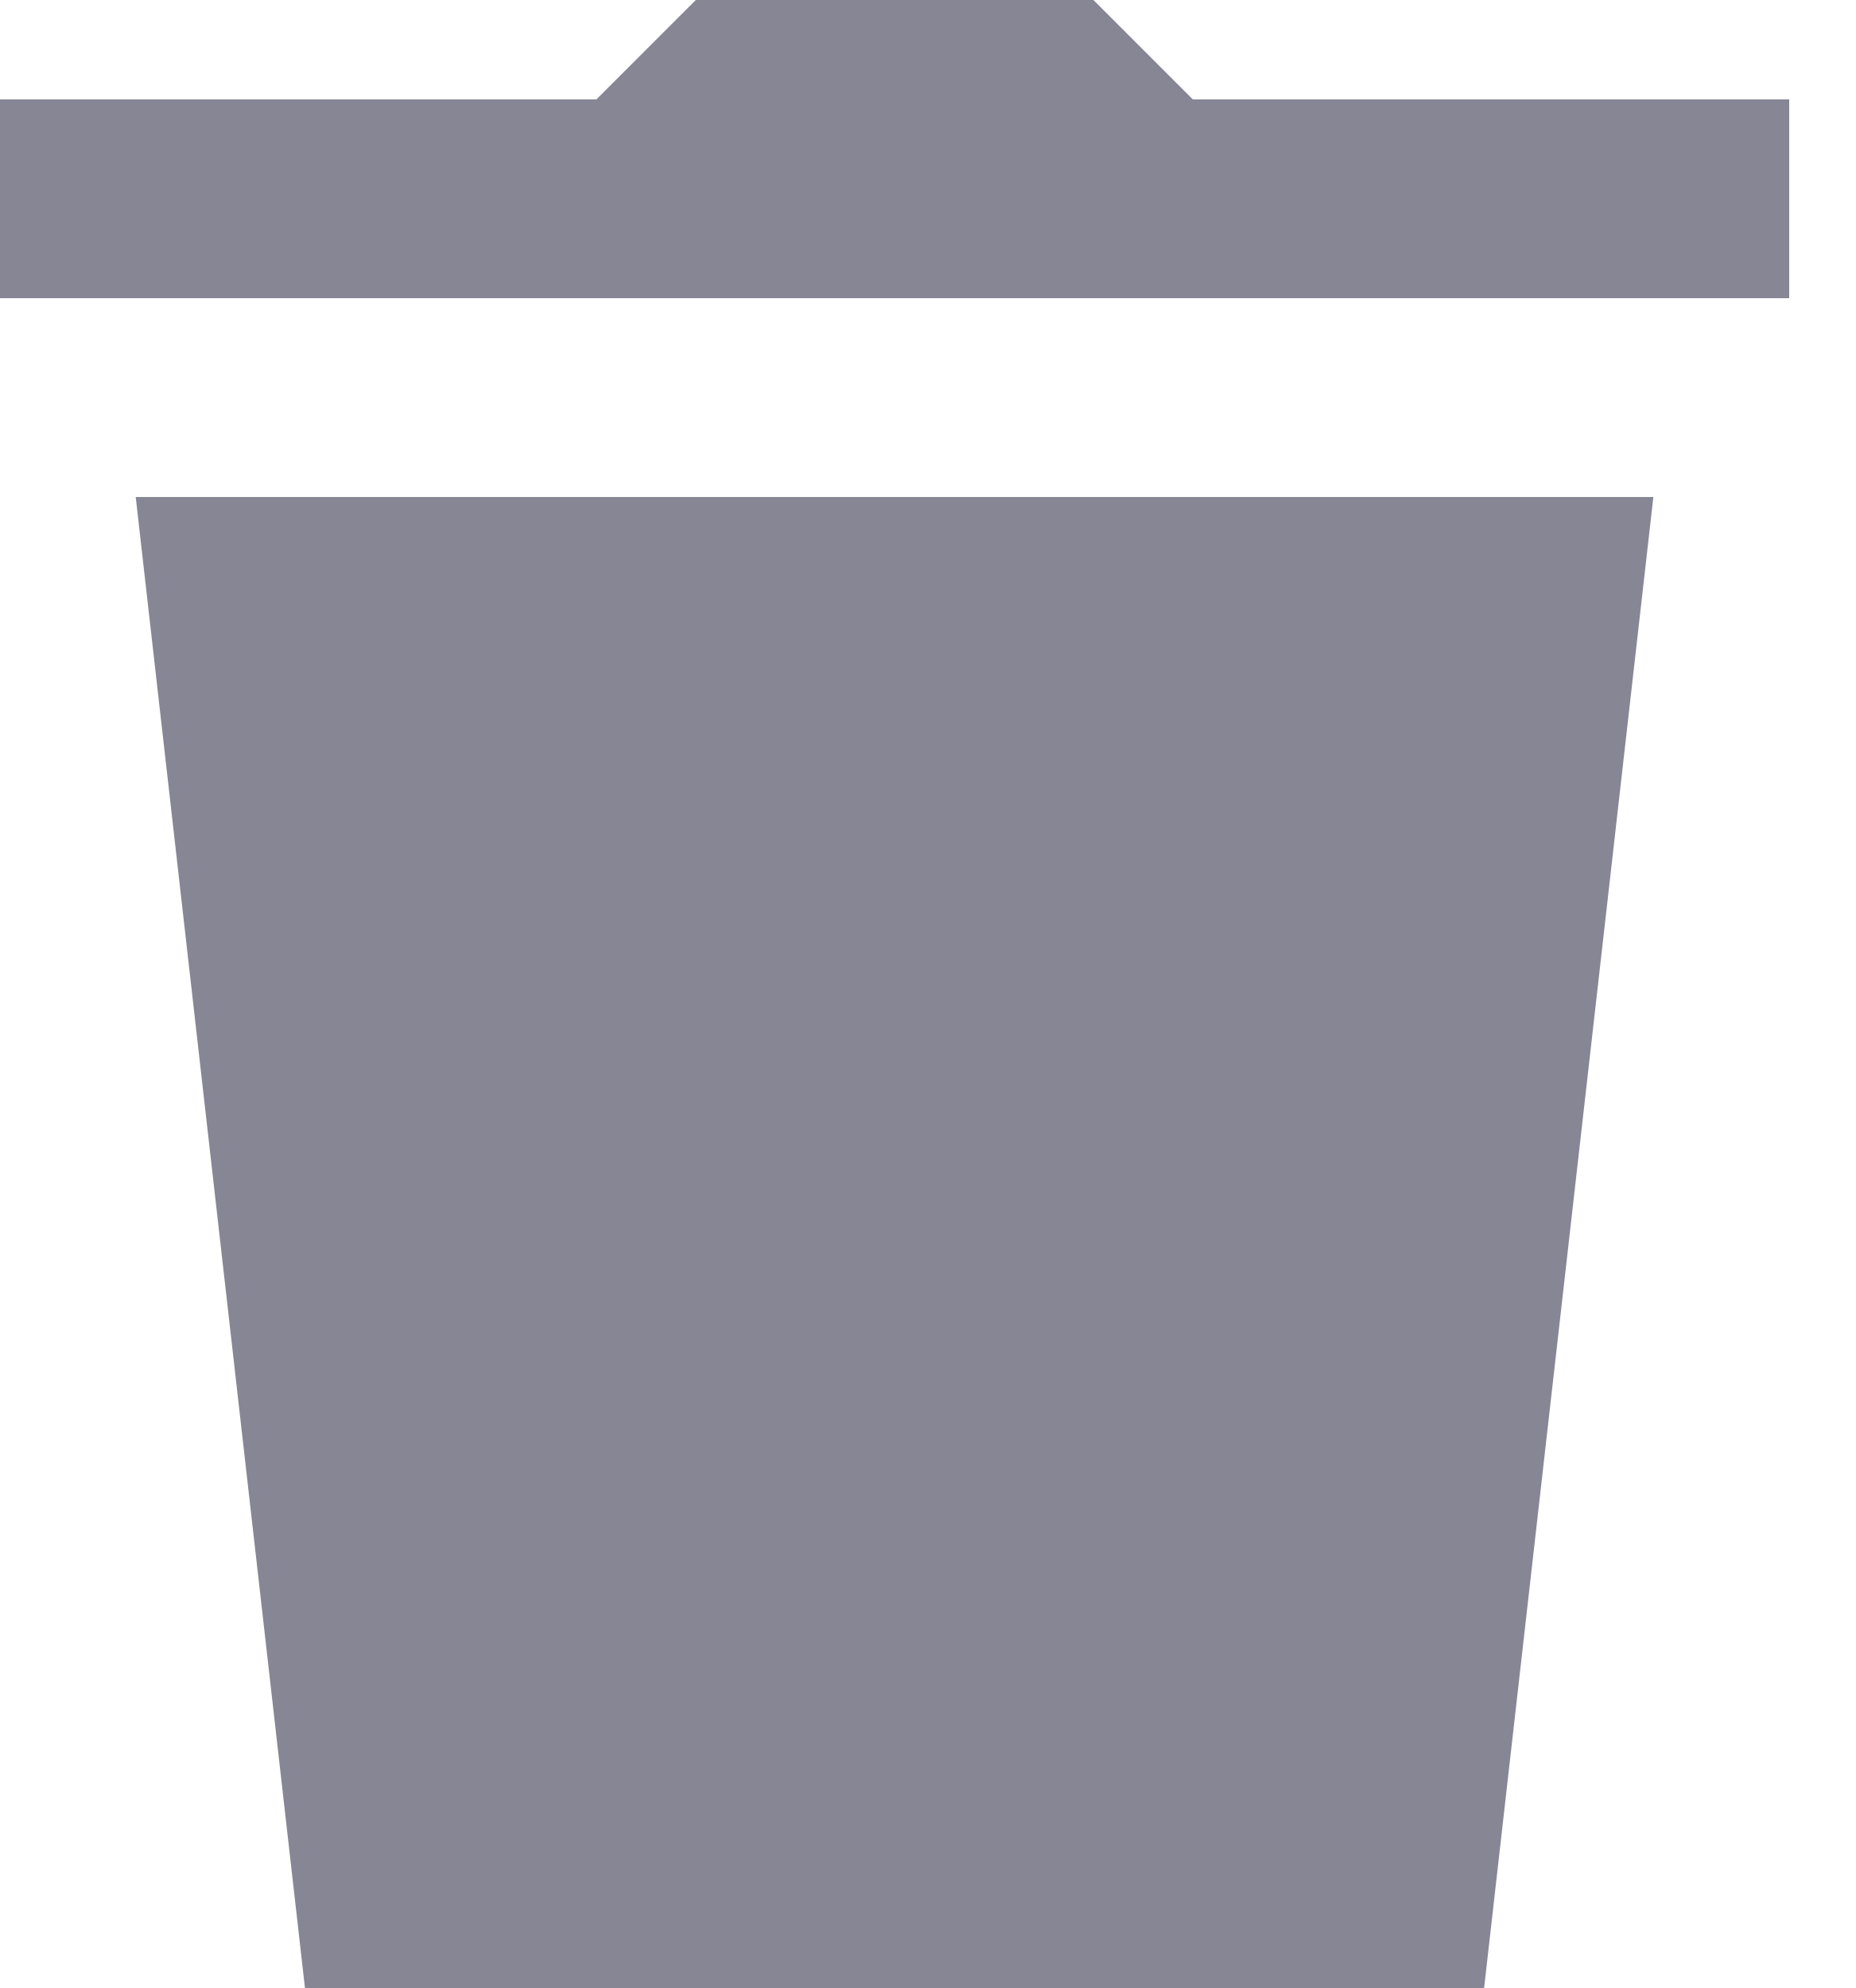
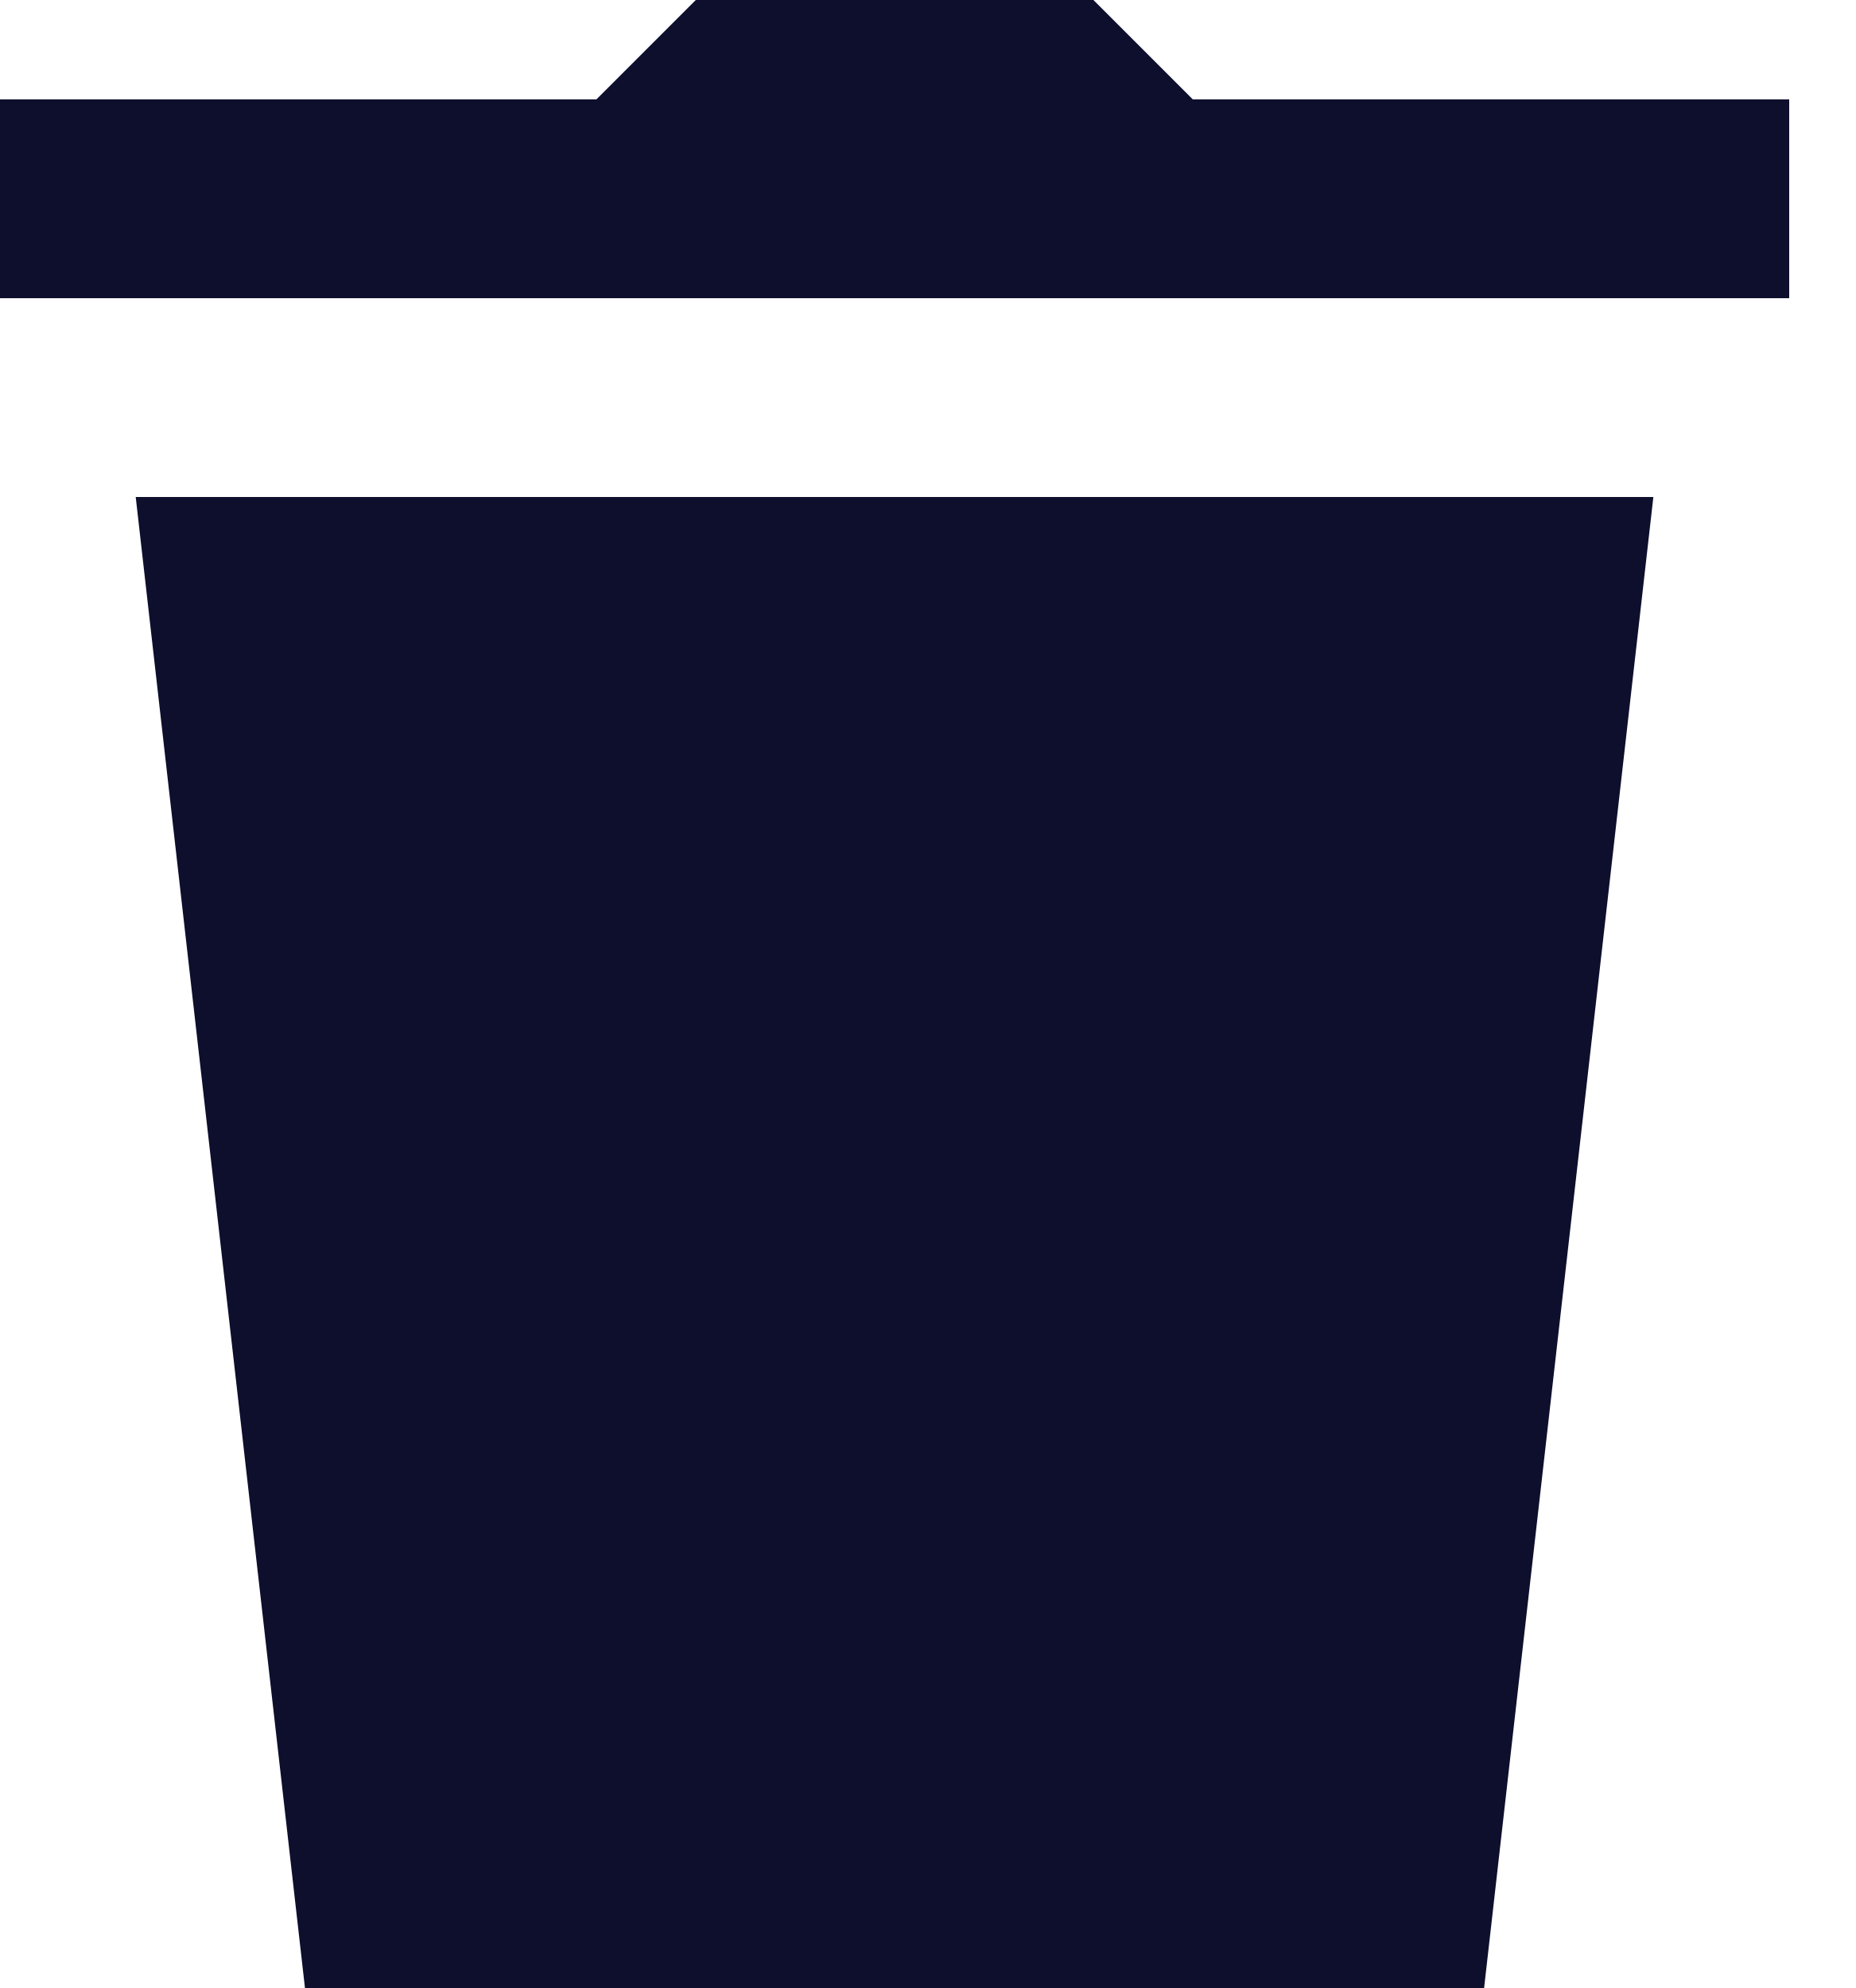
<svg xmlns="http://www.w3.org/2000/svg" fill="none" height="15" viewBox="0 0 14 15" width="14">
-   <path d="m5.25 0-.75.75h-4.5v1.5h13.5v-1.5h-4.5l-.75-.75zm-4.226 3.75 1.277 11.25h8.897l1.277-11.25z" fill="#0e0f2d" fill-opacity=".5" />
+   <path d="m5.25 0-.75.75h-4.5v1.5h13.5v-1.5h-4.5l-.75-.75zm-4.226 3.75 1.277 11.25h8.897l1.277-11.25z" fill="#0e0f2d" />
</svg>
